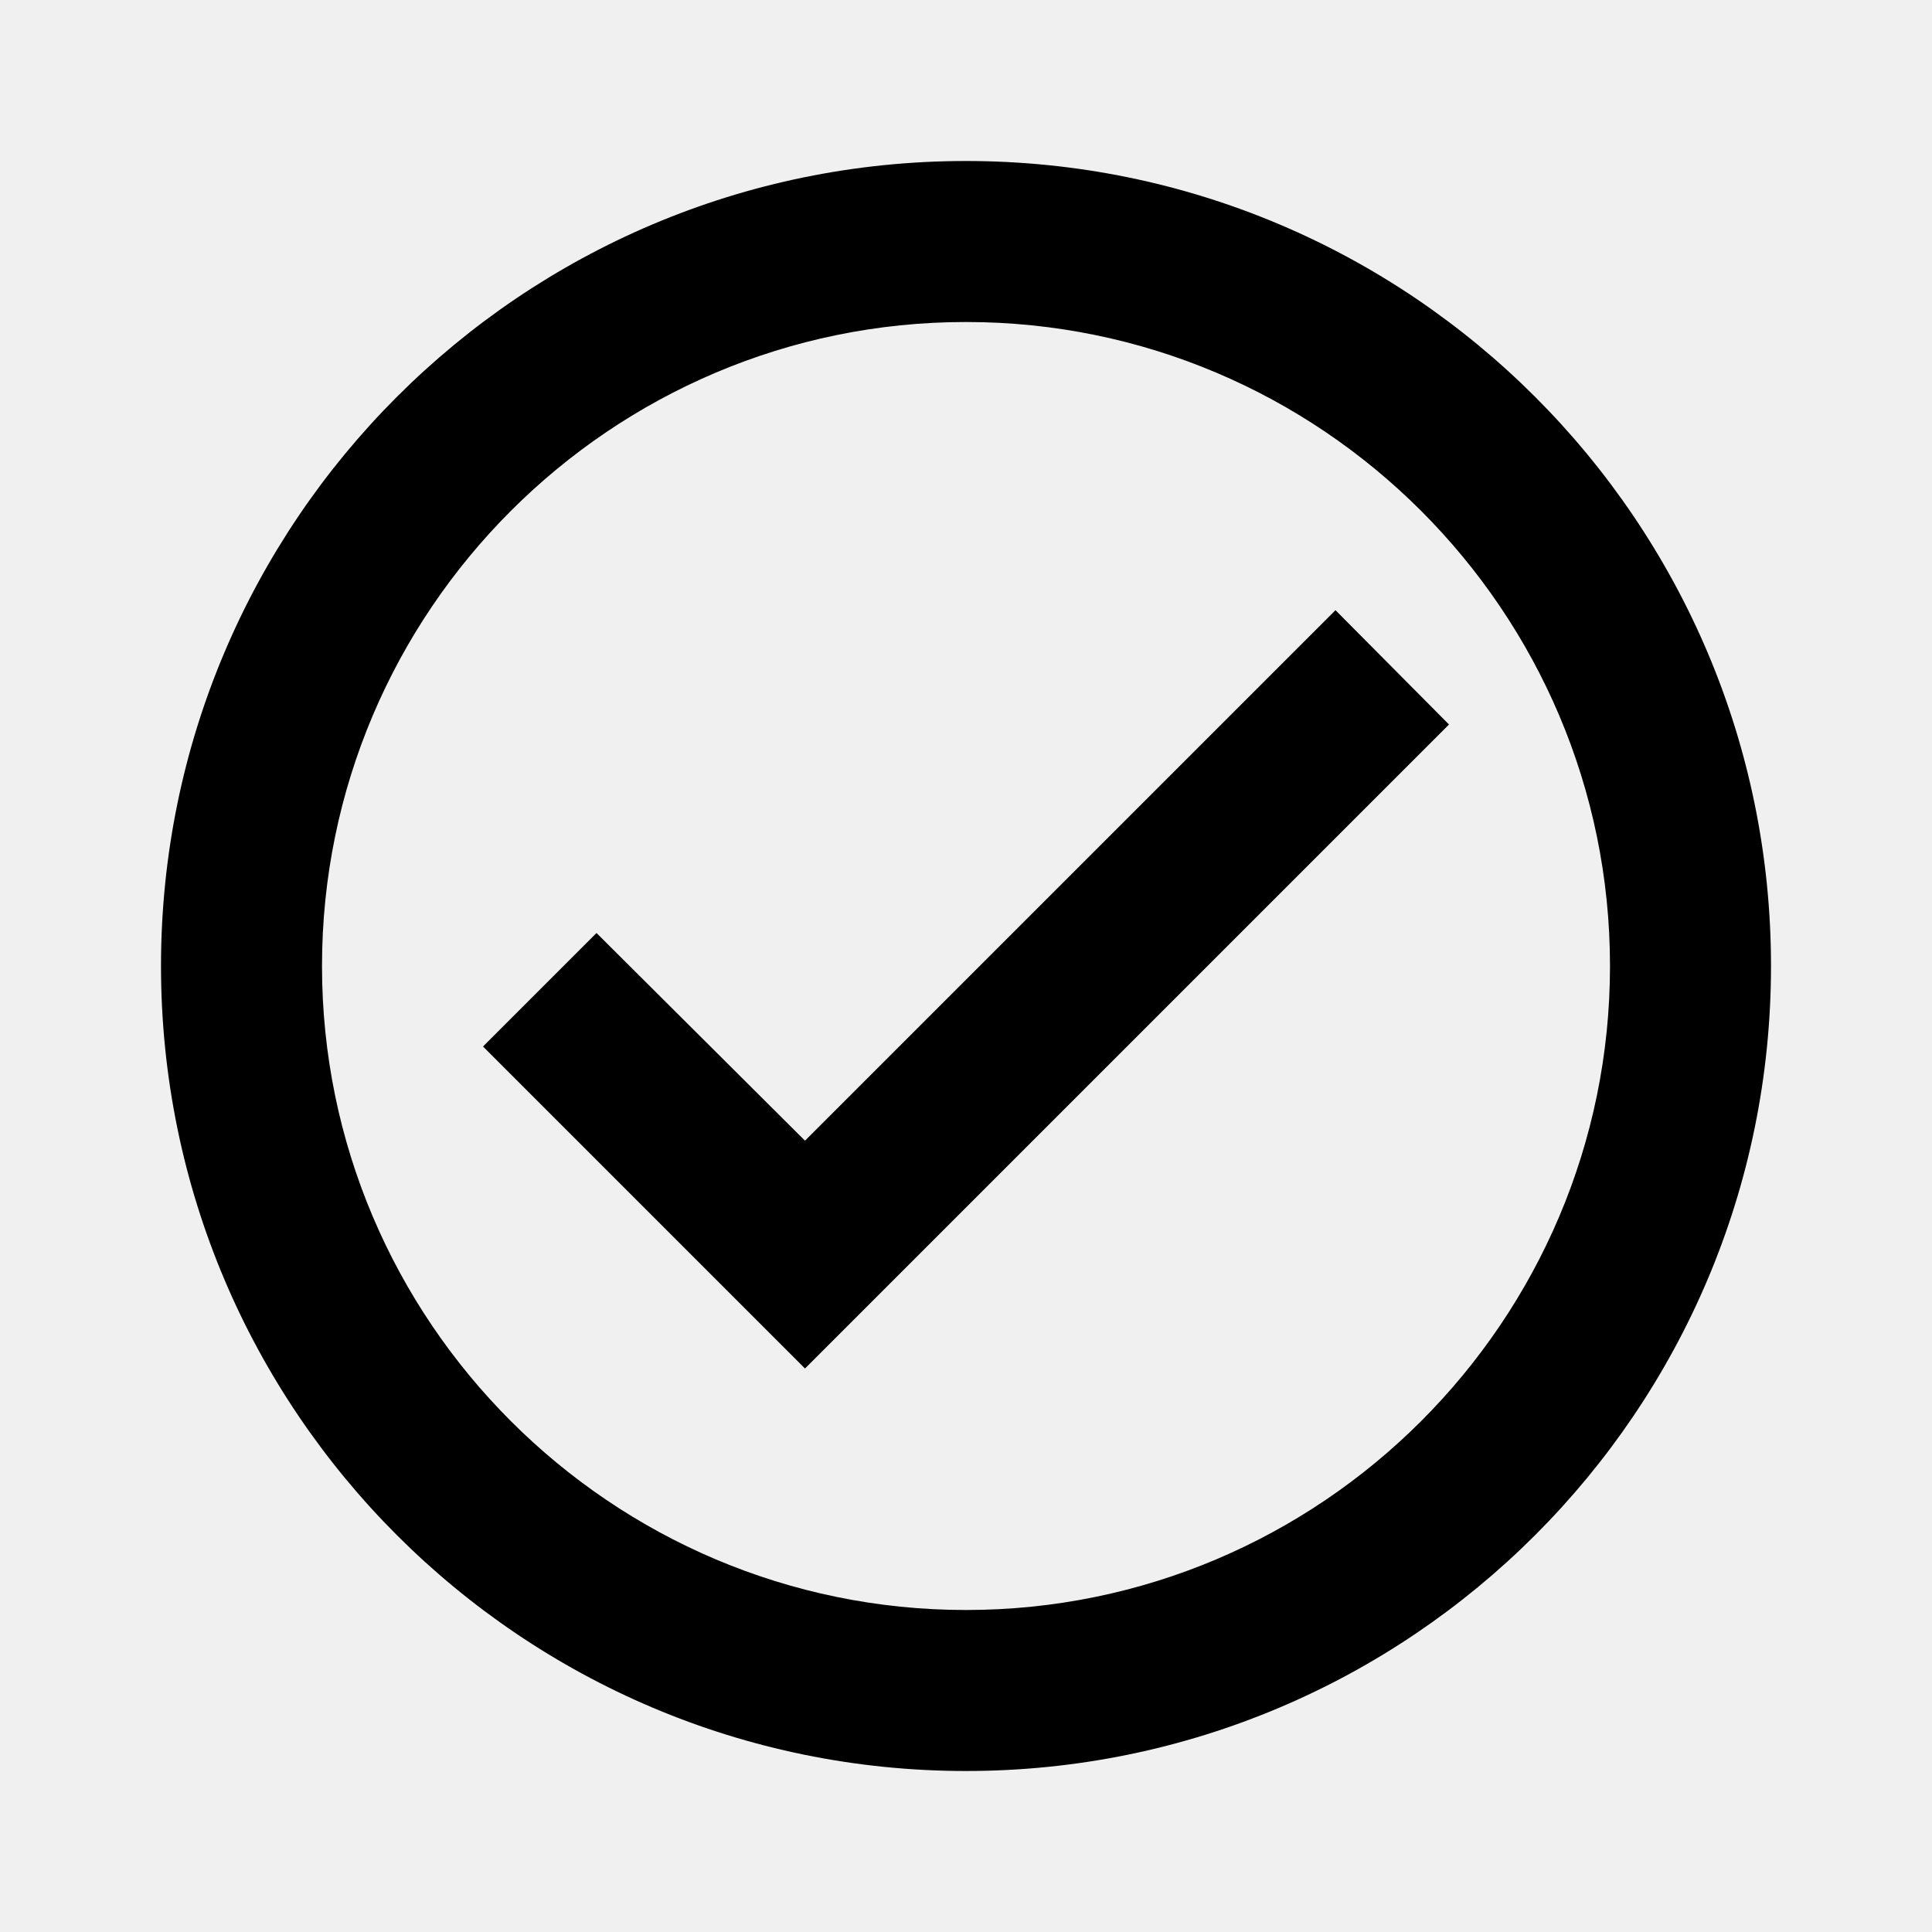
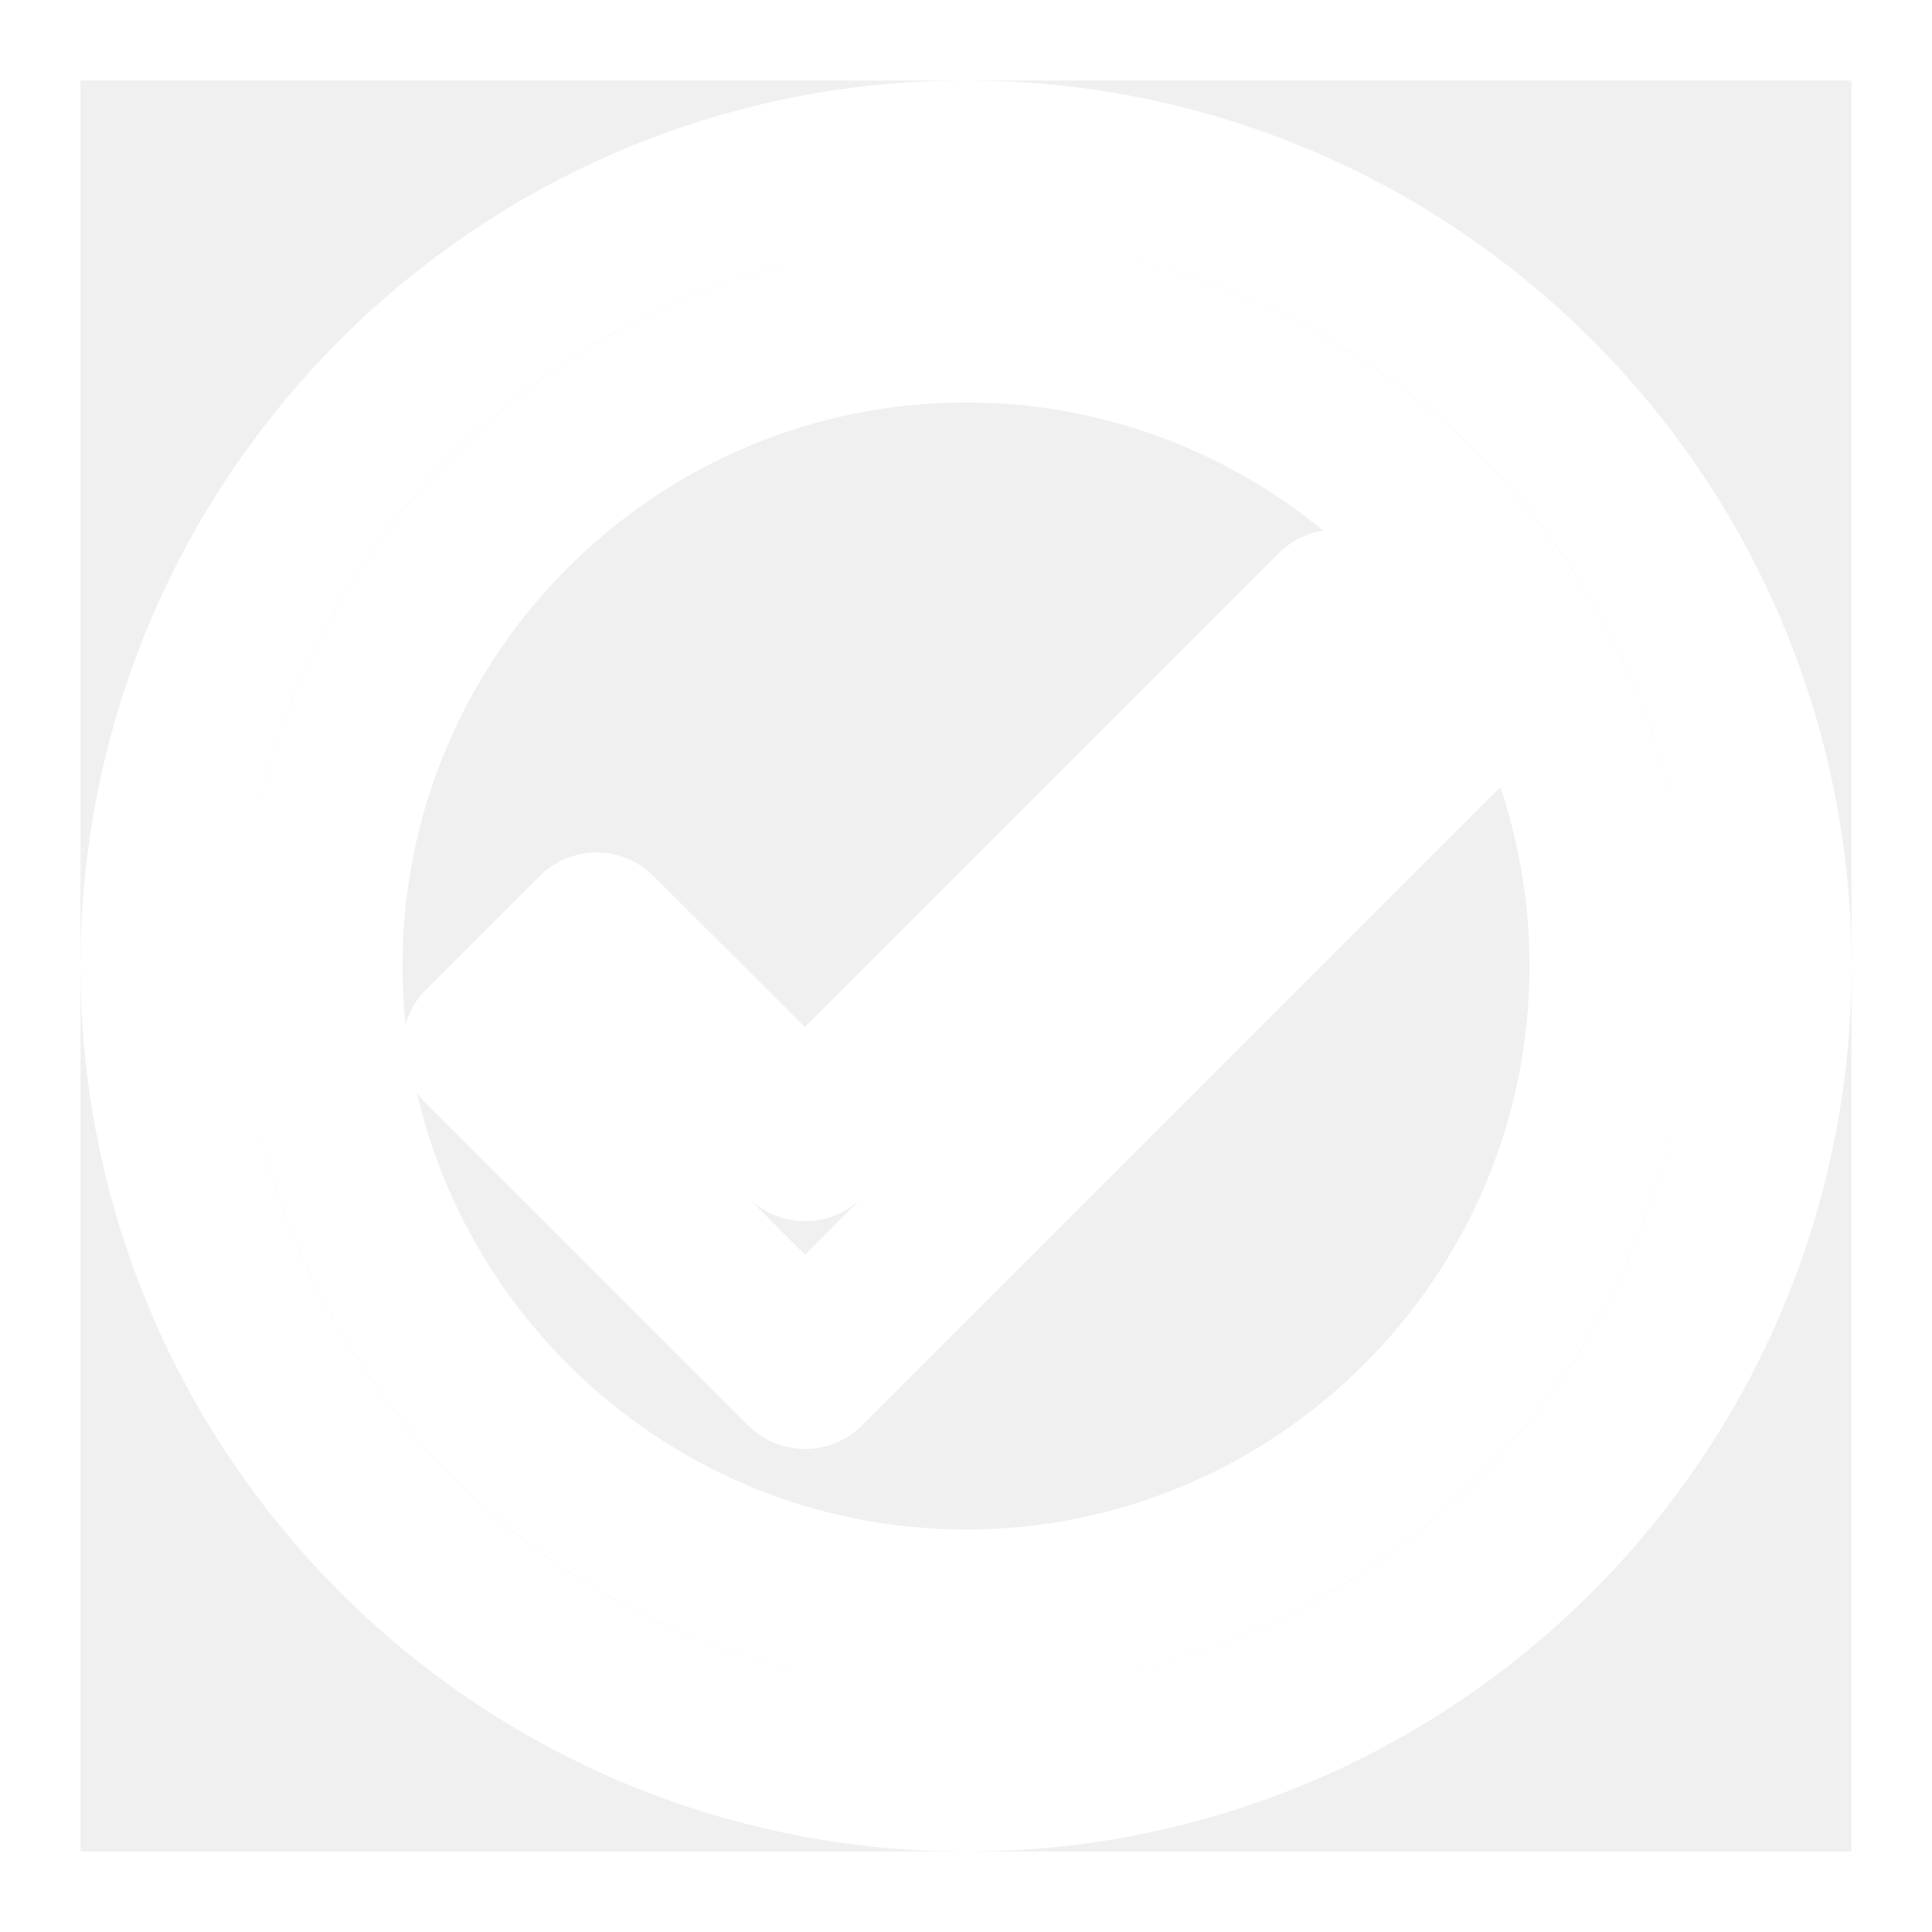
- <svg xmlns="http://www.w3.org/2000/svg" height="24" viewBox="0 0 24 24" width="24">
+ <svg xmlns="http://www.w3.org/2000/svg" fill="none" stroke="#fff" stroke-width="2" stroke-linecap="round" stroke-linejoin="round" height="24" viewBox="0 0 24 24" width="24">
  <path d="M0 0h24v24H0V0z" fill="none" />
  <path d="M12 2C6.48 2 2 6.48 2 12s4.48 10 10 10 10-4.48 10-10S17.52 2 12 2zm0 18c-4.41 0-8-3.59-8-8s3.59-8 8-8 8 3.59 8 8-3.59 8-8 8zm4.59-12.42L10 14.17l-2.59-2.58L6 13l4 4 8-8z" />
</svg>
